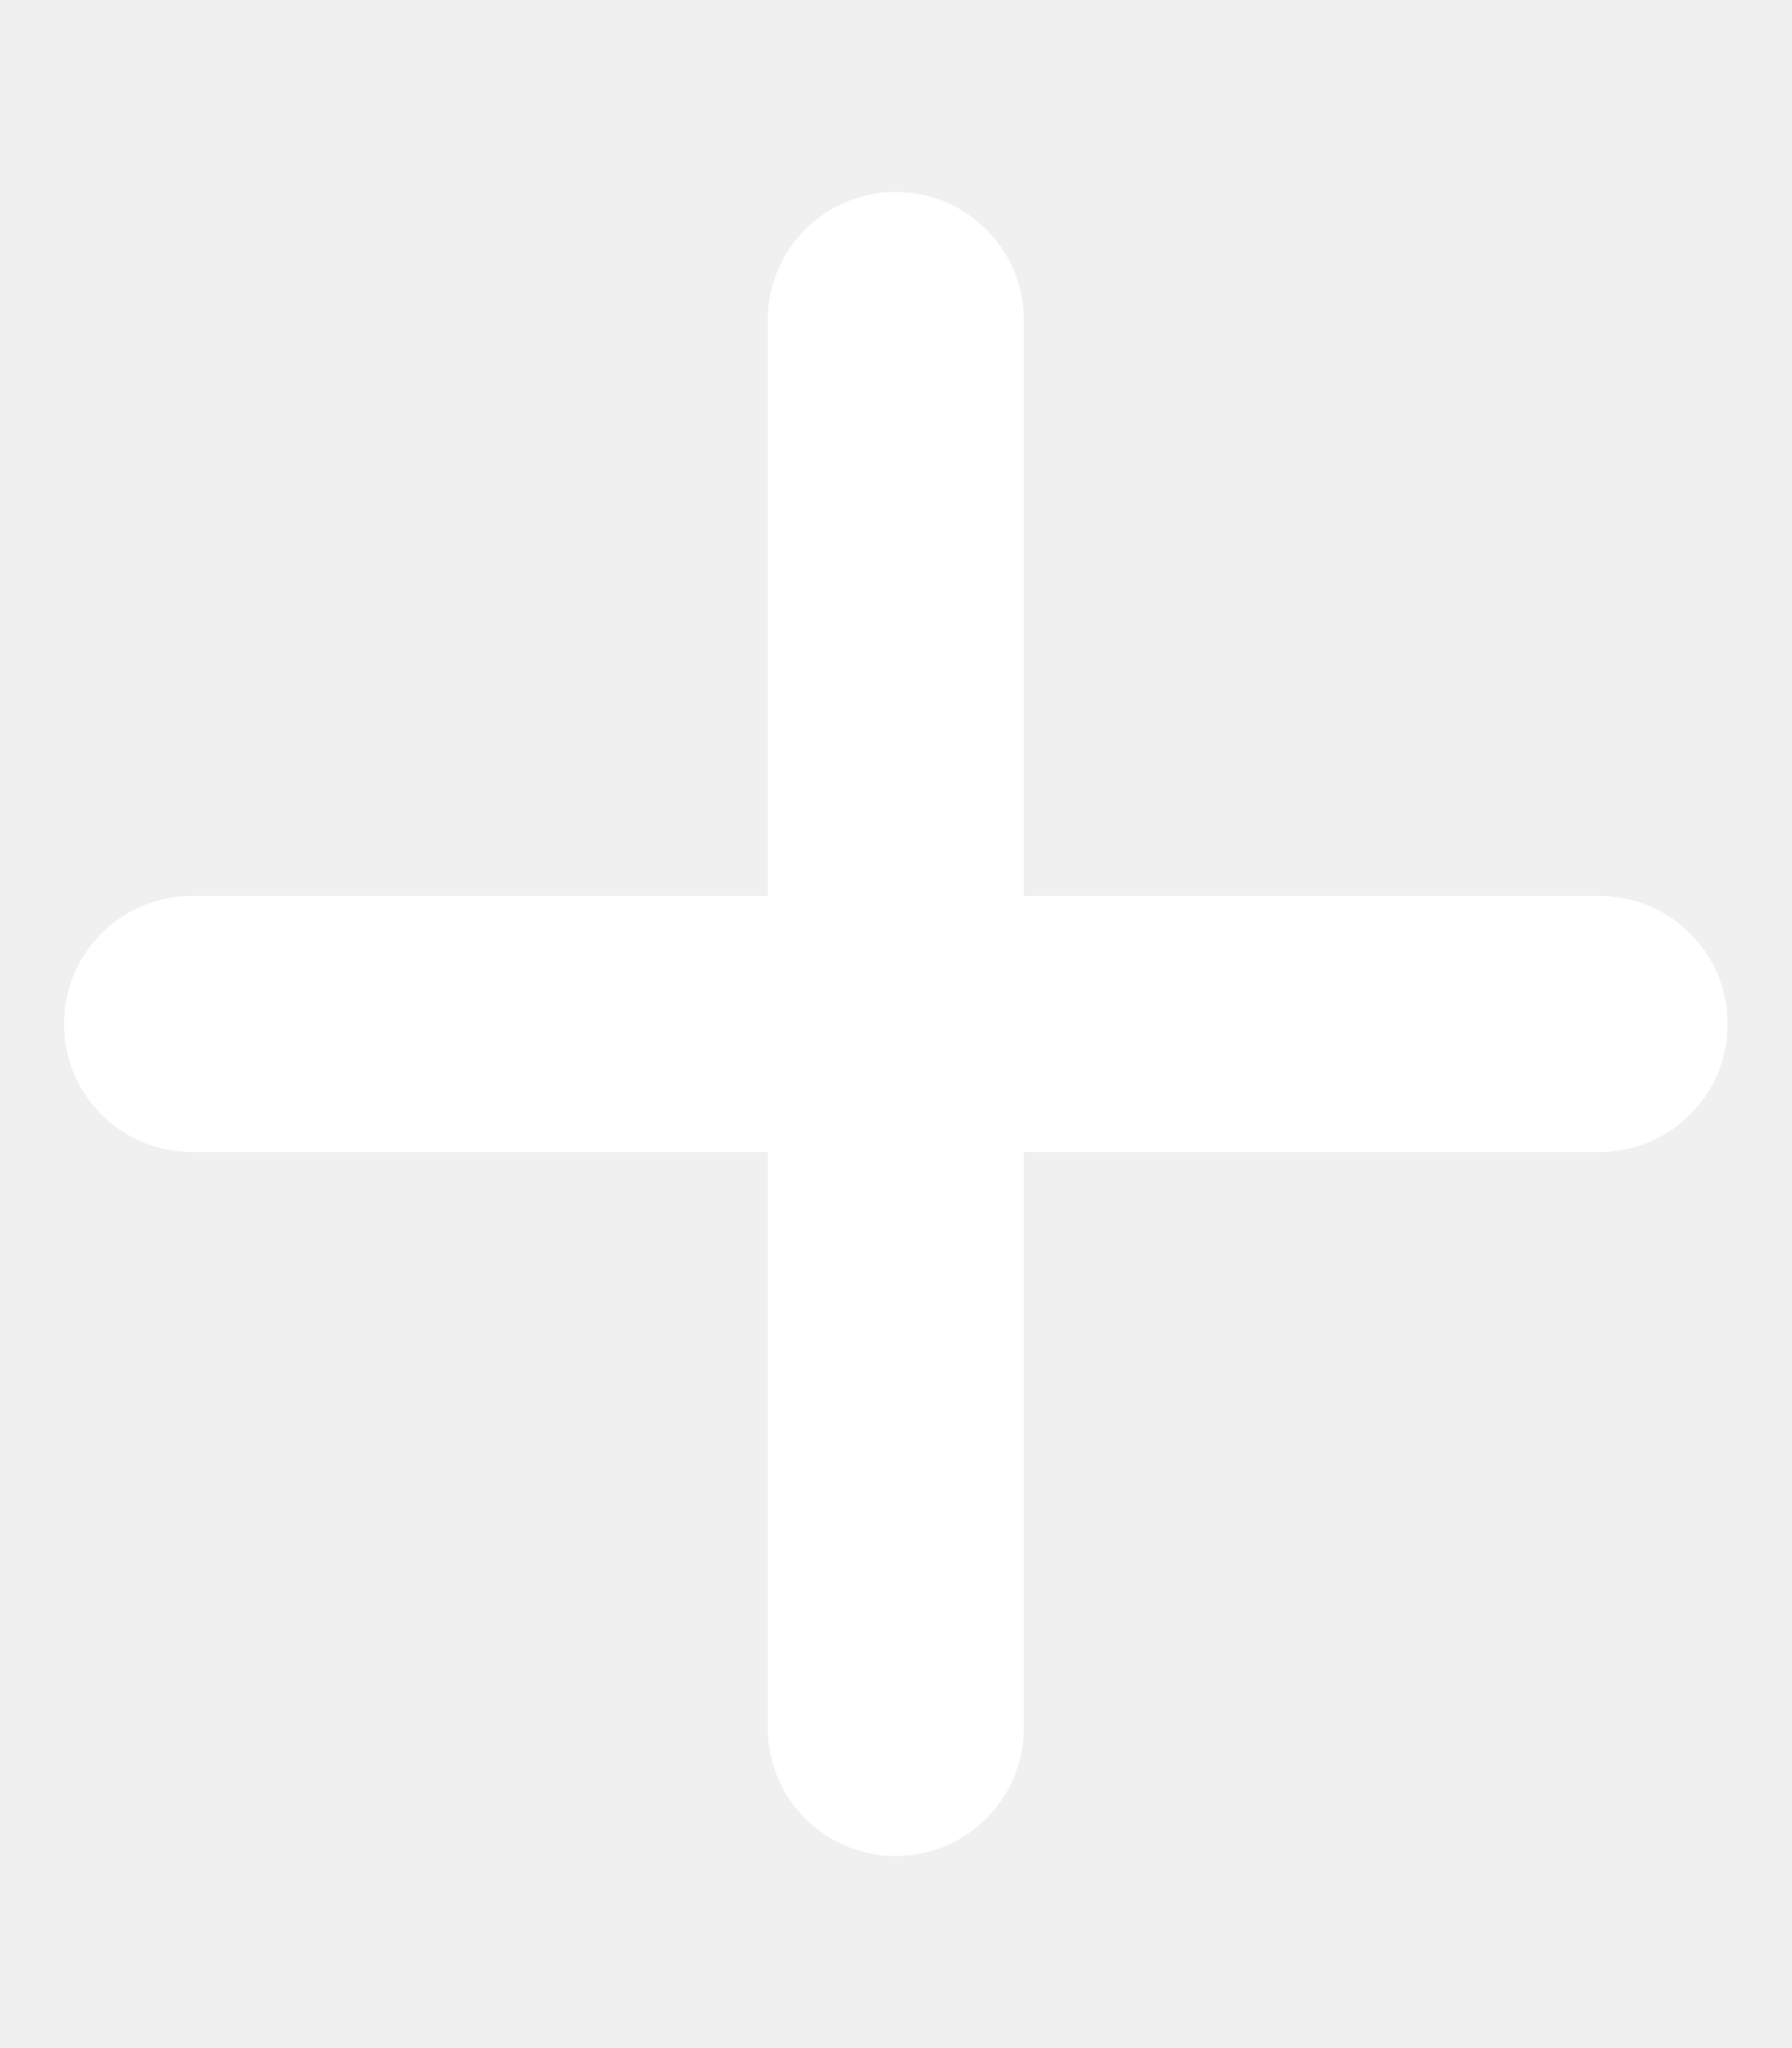
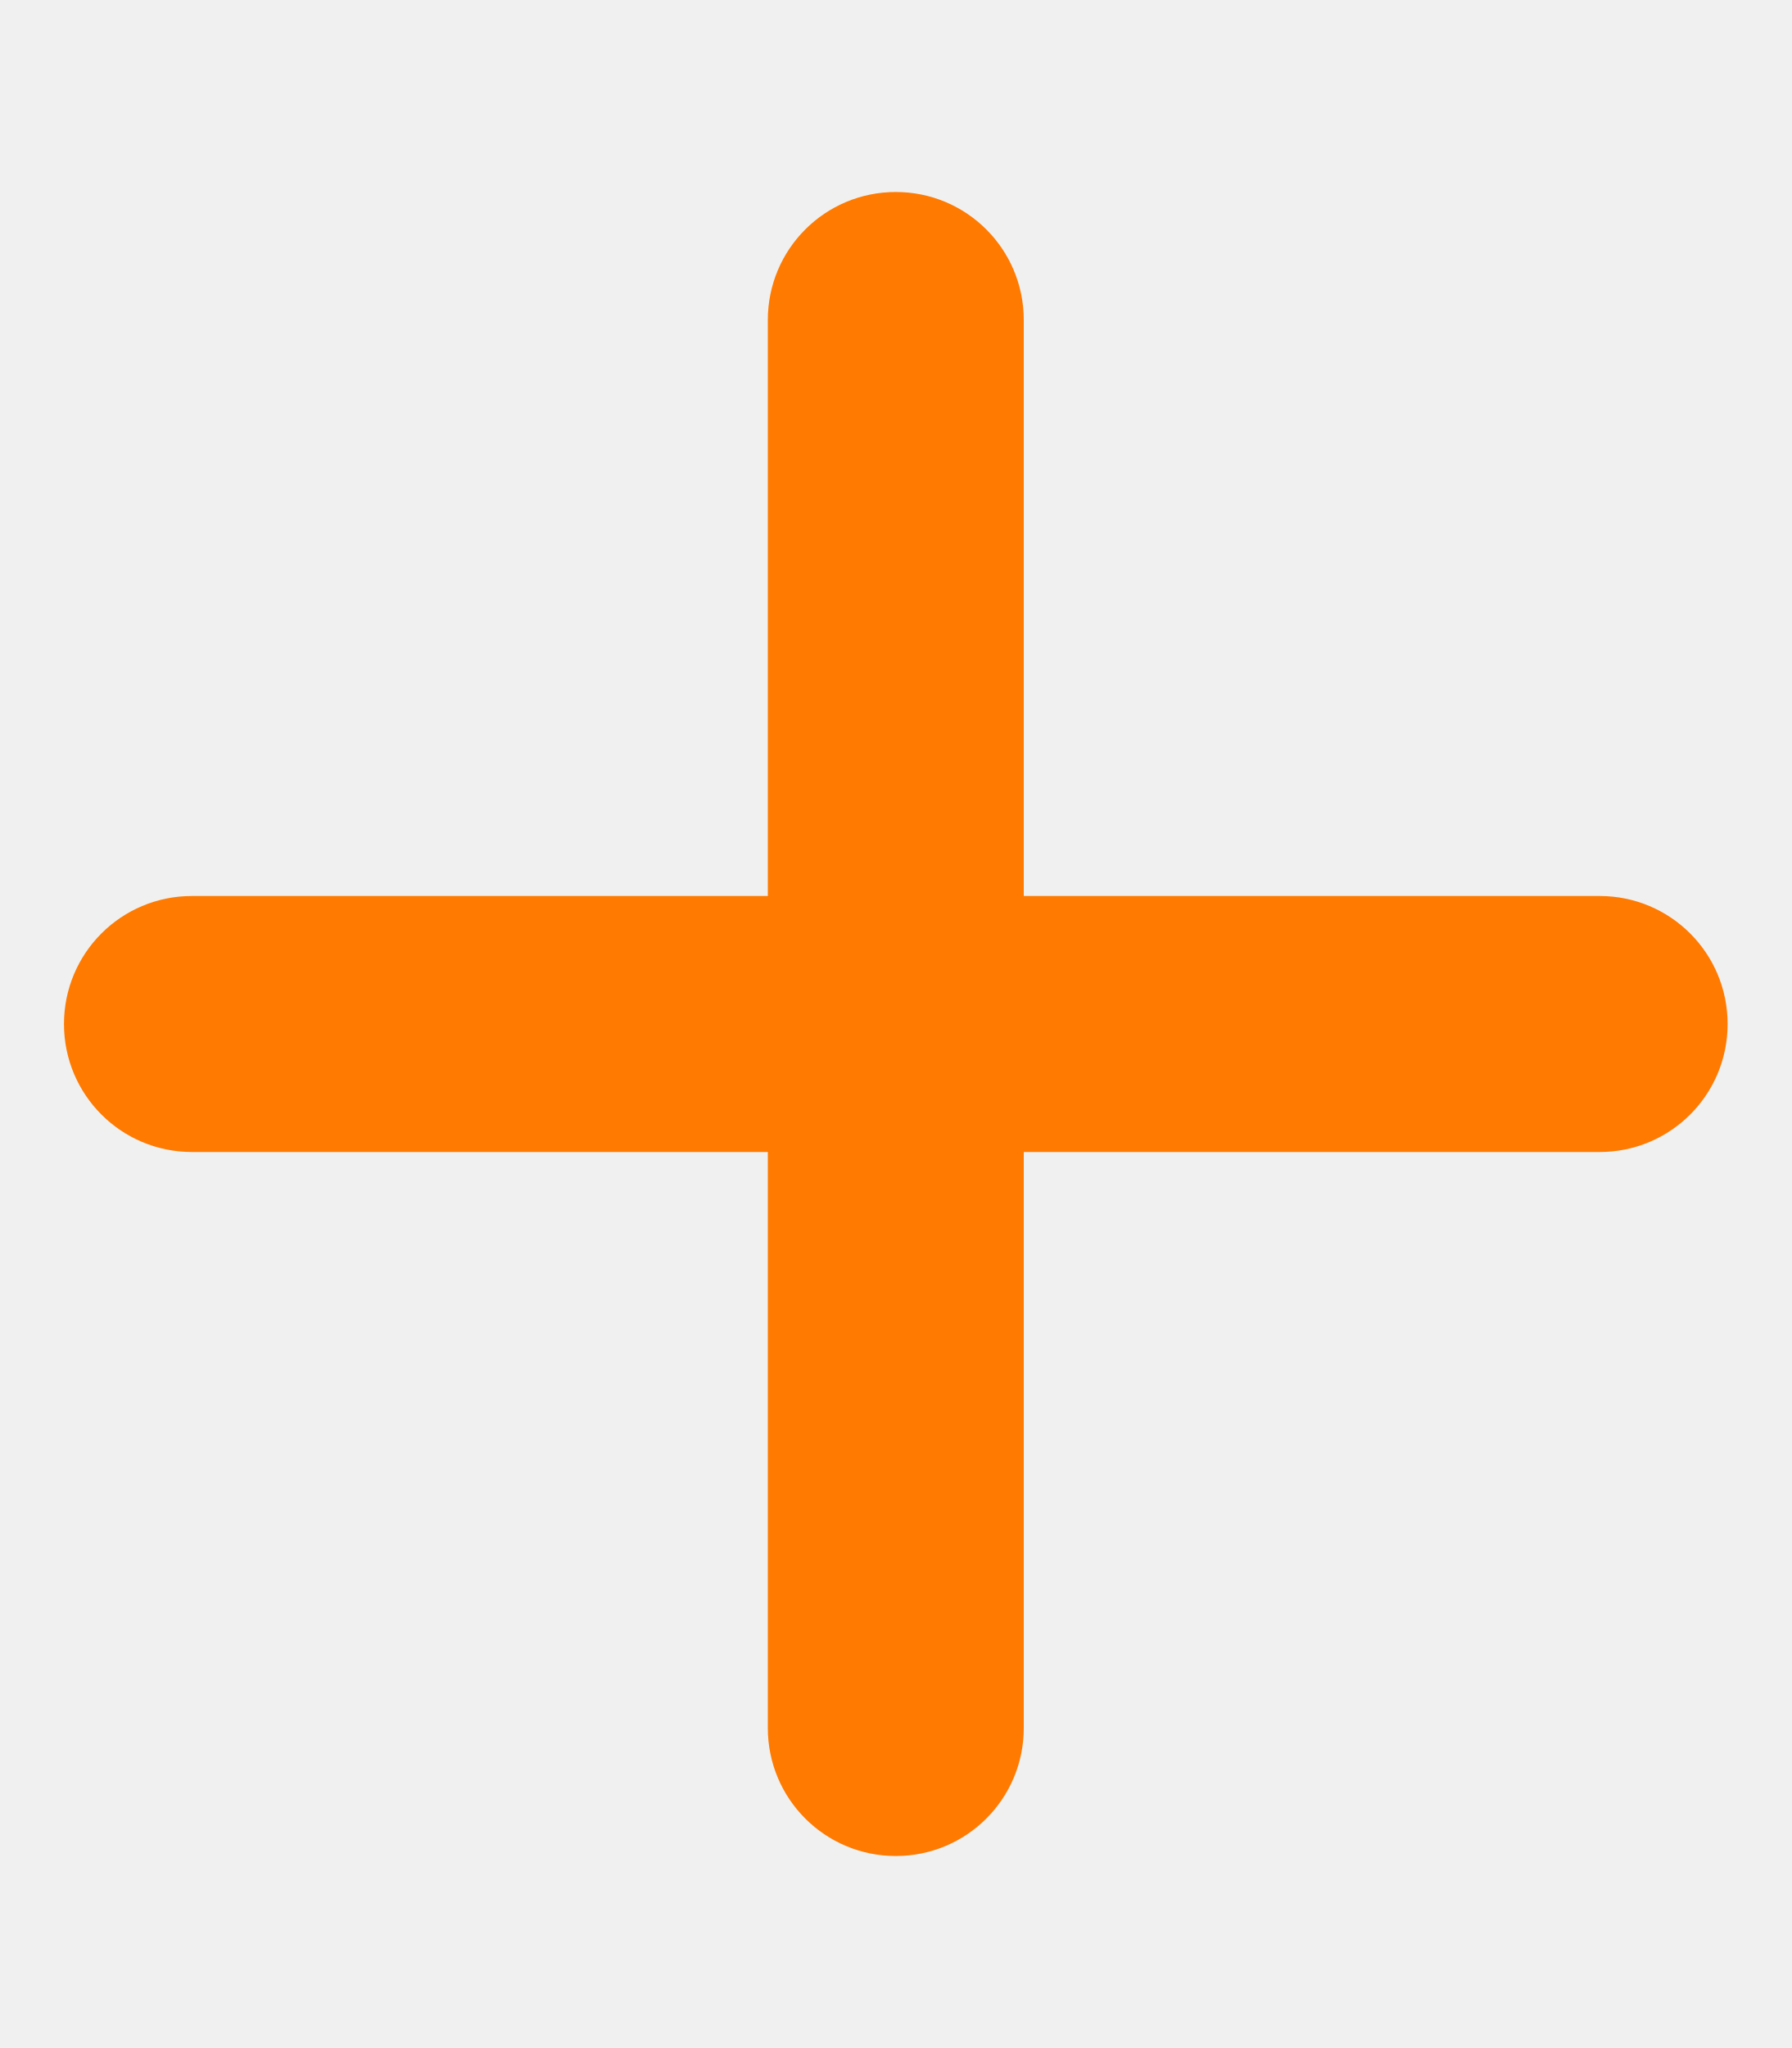
<svg xmlns="http://www.w3.org/2000/svg" viewBox="0 0 448 512">
-   <path fill="#ffffff" d="M256 80c0-17.7-14.3-32-32-32s-32 14.3-32 32V224H48c-17.7 0-32 14.3-32 32s14.3 32 32 32H192V432c0 17.7 14.3 32 32 32s32-14.3 32-32V288H400c17.7 0 32-14.3 32-32s-14.3-32-32-32H256V80z" />
+   <path fill="#FF7A00" d="M256 80c0-17.7-14.3-32-32-32s-32 14.3-32 32V224H48c-17.7 0-32 14.3-32 32s14.3 32 32 32H192V432c0 17.7 14.3 32 32 32s32-14.3 32-32V288H400c17.7 0 32-14.3 32-32s-14.3-32-32-32H256V80z" />
</svg>
